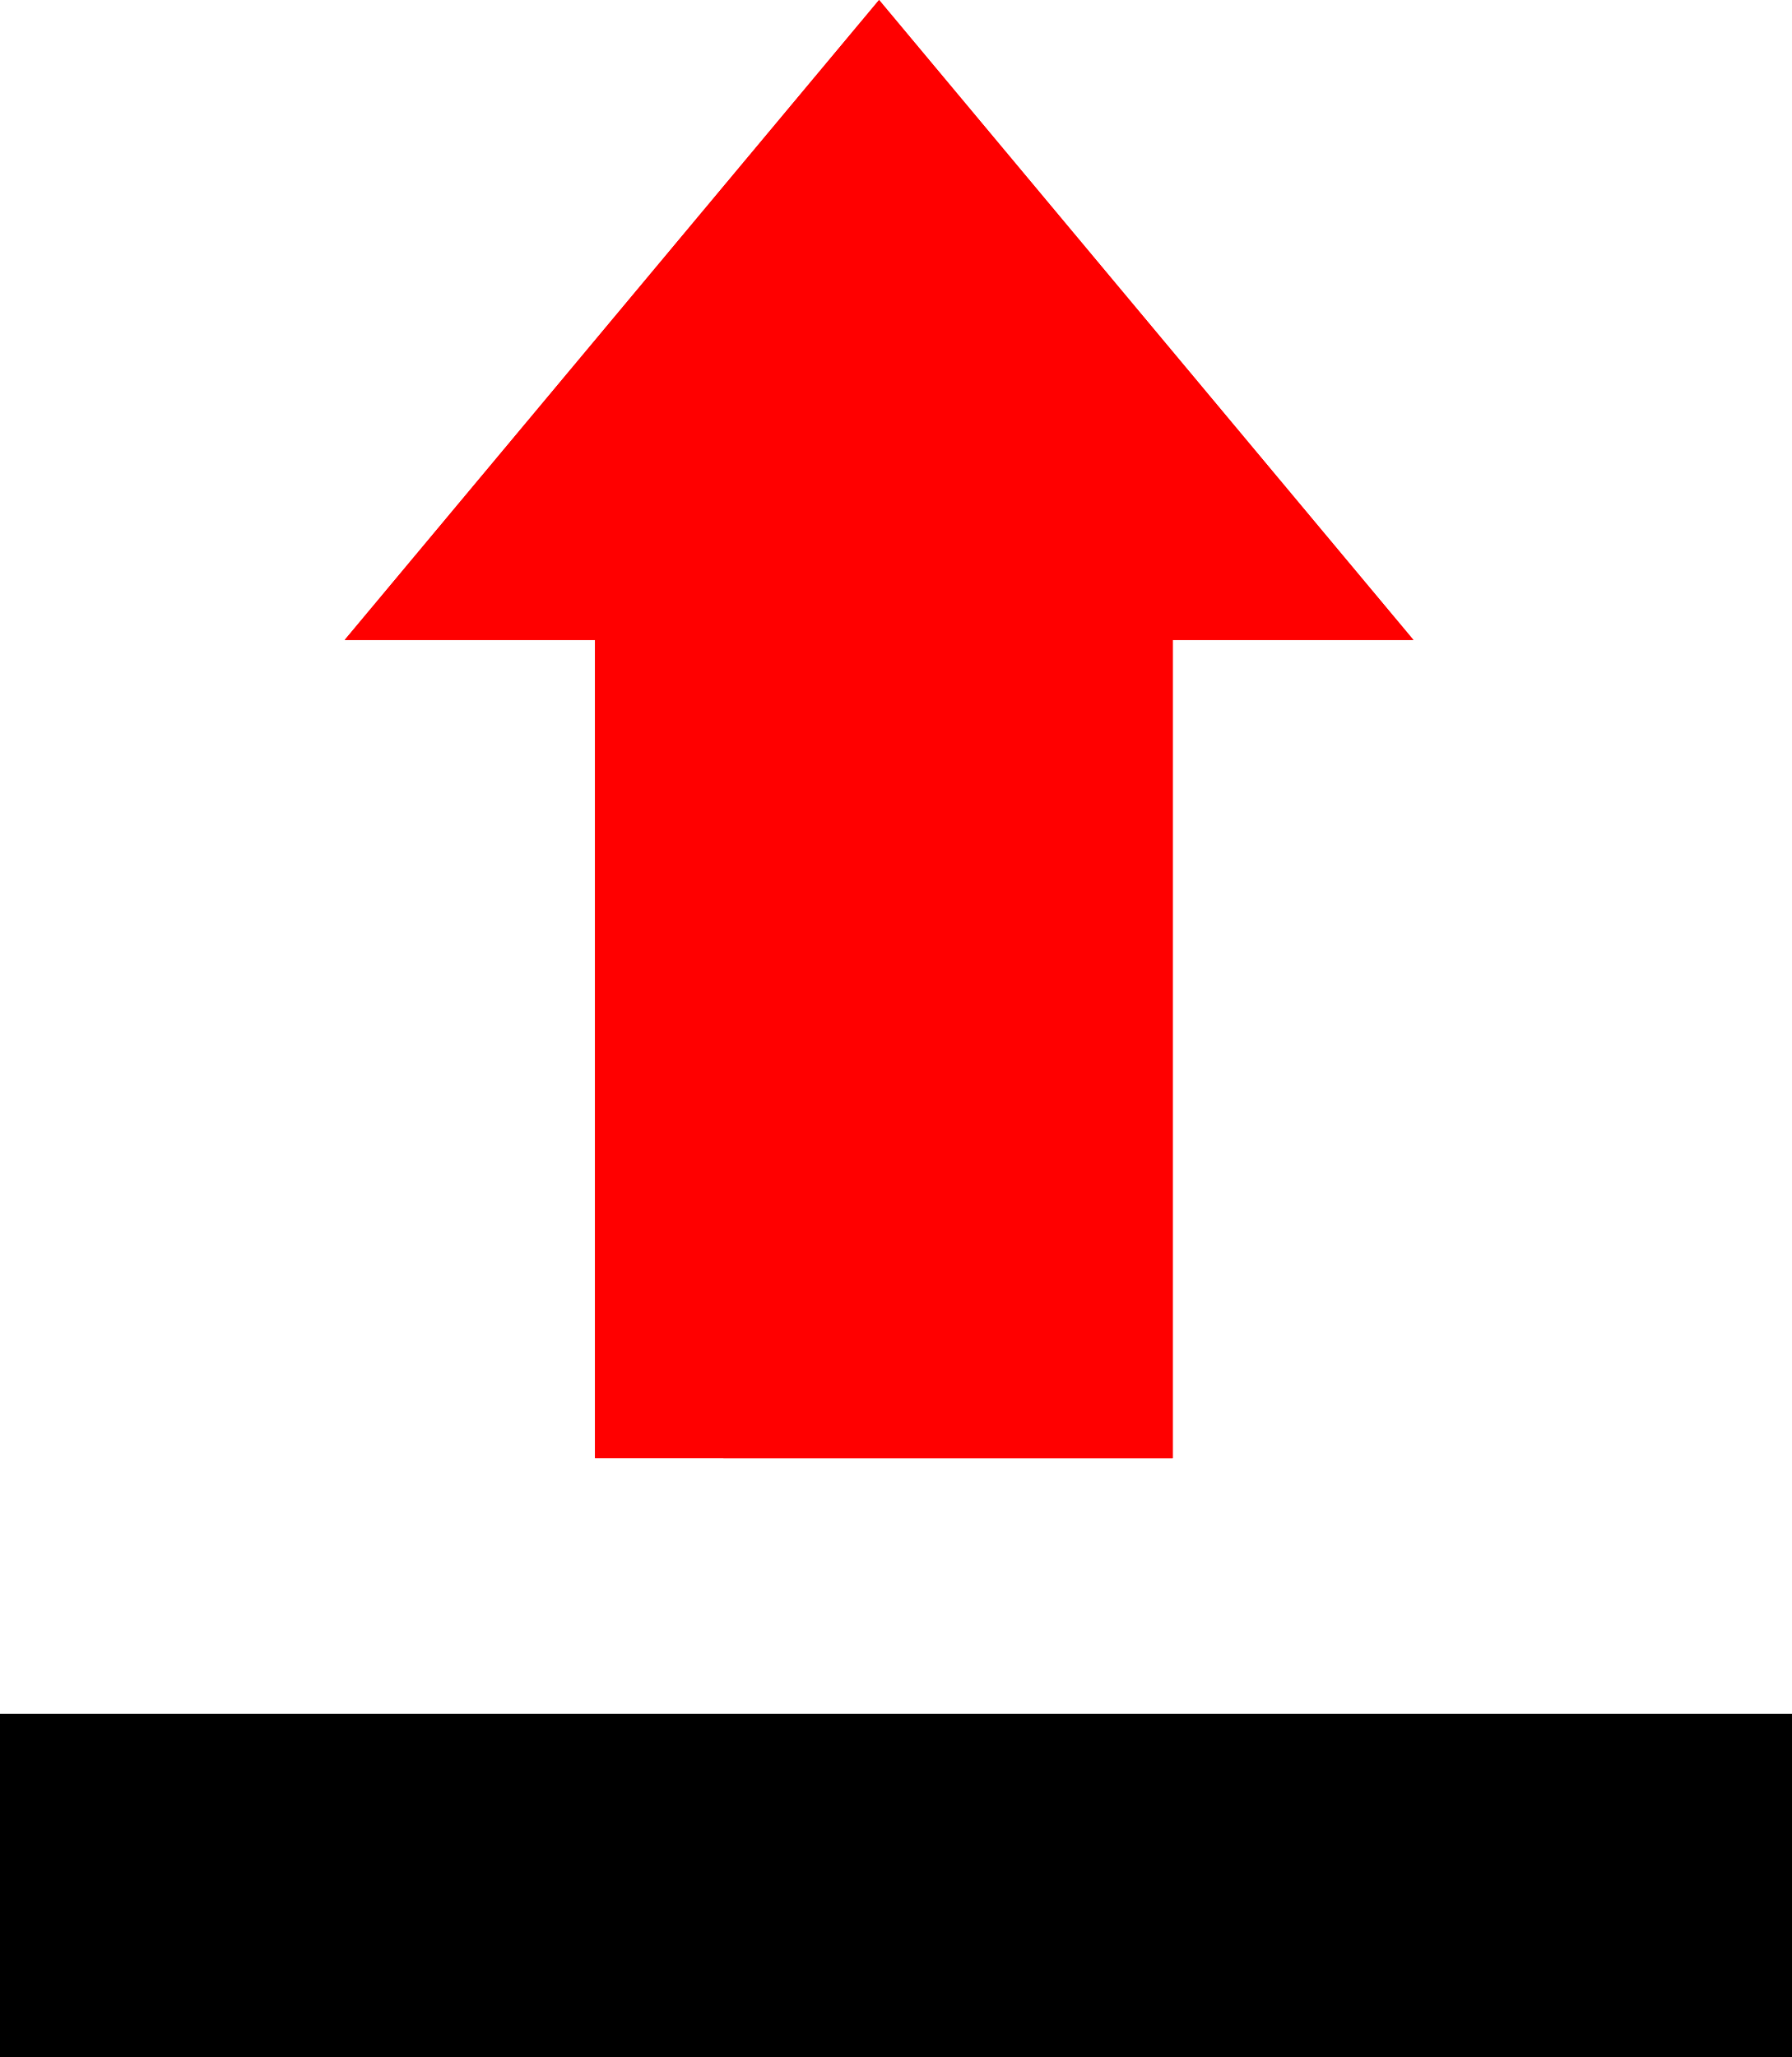
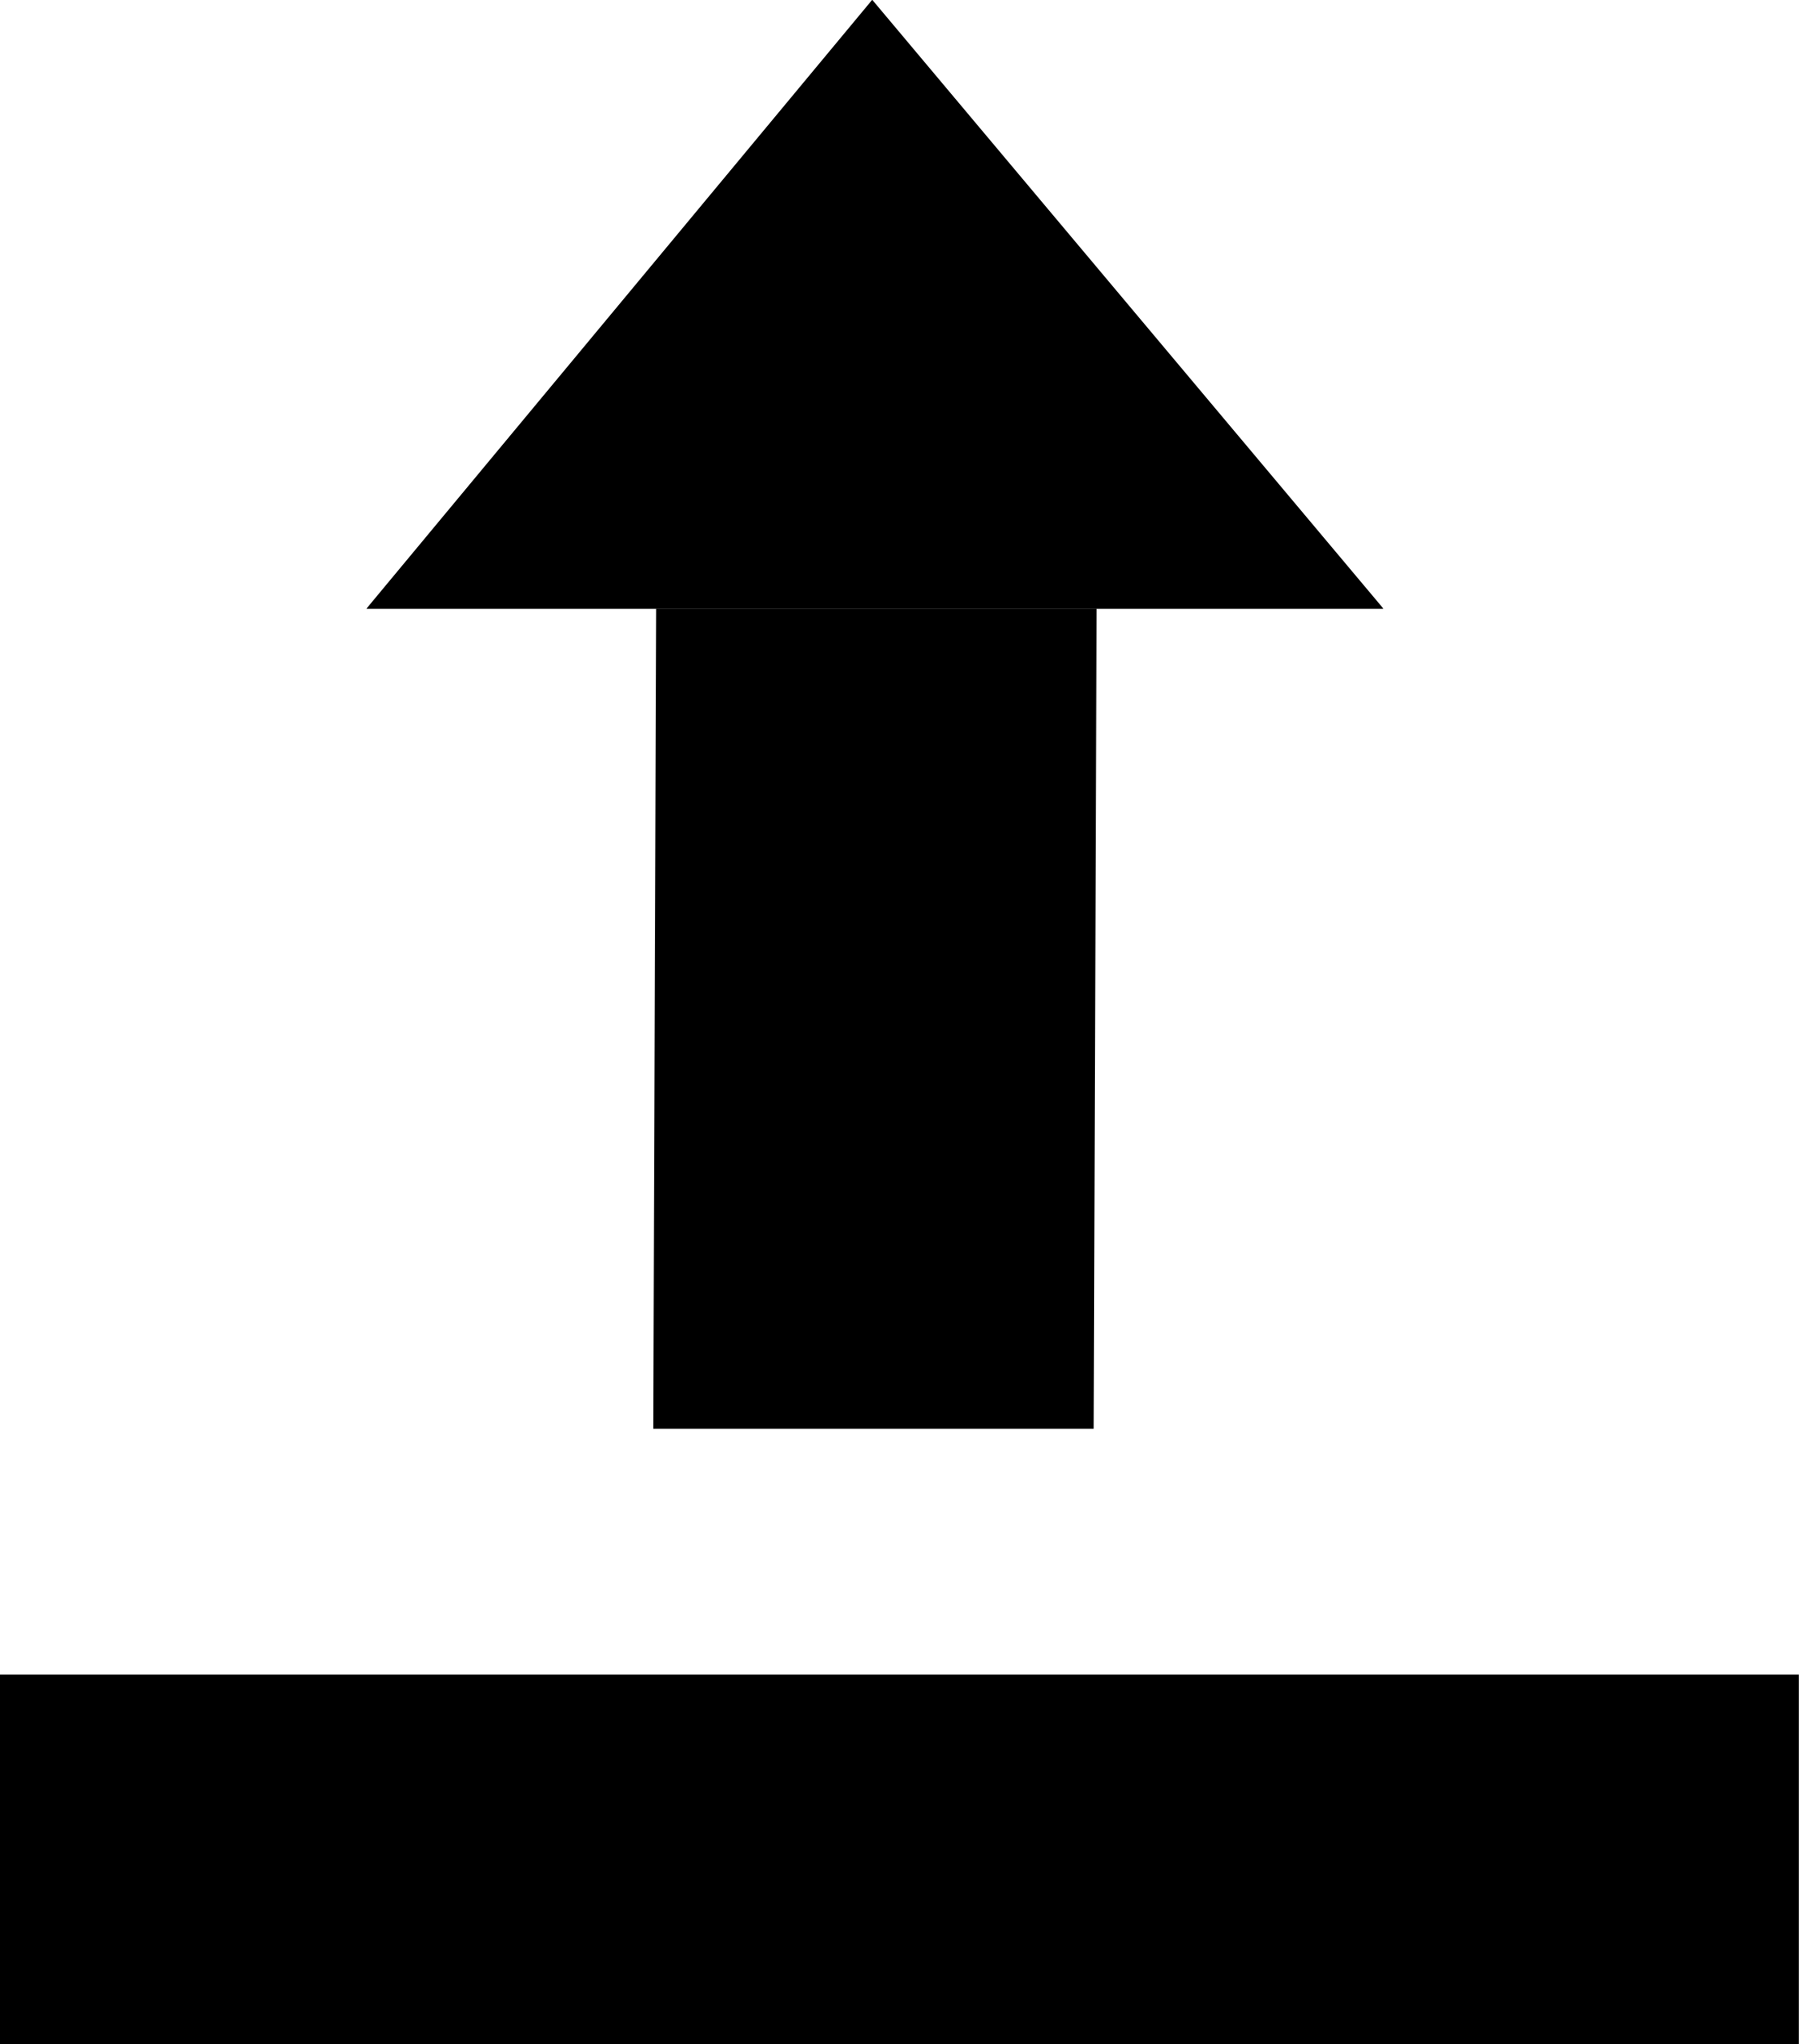
- <svg xmlns="http://www.w3.org/2000/svg" viewBox="64.567 72.884 459.065 527.135">
-   <g id="Layer_1" transform="matrix(-1, 0, 0, -1, 384.1949, 503.9263)">
-     <g transform="matrix(0.999999, 0.000017, -0.000017, 0.999999, -109.4444, 40.74052)" stroke="null" id="svg_5" style="">
-       <path opacity="undefined" d="m276.587,16.629l0,221l-148.048,0l0,-221l148.048,0z" id="svg_1" style="fill: rgb(255, 0, 0); stroke: rgb(0, 0, 0); paint-order: fill; stroke-width: 0px;" />
-       <path opacity="undefined" d="m340.741,226.296l-136.944,164l-136.944,-164l273.889,0z" id="svg_2" style="fill: rgb(255, 0, 0); stroke: rgb(0, 0, 0); paint-order: fill; stroke-width: 0px;" />
-       <path opacity="undefined" d="m276.587,16.629l0,221l-148.048,0l0,-221l148.048,0z" id="svg_3" style="fill: rgb(255, 0, 0); stroke: rgb(0, 0, 0); paint-order: fill; stroke-width: 0px;" />
-       <path opacity="undefined" d="m340.741,226.296l-136.944,164l-136.944,-164l273.889,0z" id="svg_4" style="fill: rgb(255, 0, 0); stroke: rgb(0, 0, 0); paint-order: fill; stroke-width: 0px;" />
+ <svg xmlns="http://www.w3.org/2000/svg" viewBox="188.434 82.101 460.065 522.85" version="1.1" id="svg113" width="460.065" height="522.849">
+   <defs id="defs117" />
+   <g id="Layer_1" transform="rotate(180,182.6183,254.7005)">
+     <g id="g-2" transform="rotate(180,76.04878,184.1331)">
+       <g id="g-4" transform="rotate(180,147.7115,180.5977)">
+         <g transform="matrix(0.94929,1.6e-5,-0.00419,0.94929,-217.6596,44.24437)" stroke="null" id="g-6">
+           <g id="g372">
+             <g transform="matrix(-0.9999999,3.3709401e-5,0.00882765,0.9999999,533.6201,5.76087)" stroke="null" id="g-5">
+               <path opacity="undefined" d="m 340.741,226.296 -136.944,164 -136.944,-164 h 273.889 z" id="path-10" style="stroke:#000000;stroke-width:0px;paint-order:fill" />
+               <path opacity="undefined" d="m 340.741,226.296 -136.944,164 -136.944,-164 h 273.889 z" id="path-12" style="stroke:#000000;stroke-width:0px;paint-order:fill" />
+             </g>
+             <rect x="82.419" y="-154.167" width="483.552" height="98.448" style="stroke:#000000;stroke-width:1.089" id="rect103" transform="matrix(1,-1.6854702e-5,0.00441378,0.9999903,0,0)" />
+             <path opacity="undefined" d="m 390.567,11.061 0.194,221 -118.661,-5e-4 -0.194,-221 z" id="path-15-6" style="stroke:#000000;stroke-width:0px;paint-order:fill" />
+           </g>
+         </g>
+       </g>
    </g>
-     <rect x="-139.437" y="-96.093" width="459.065" height="87.461" style="stroke: rgb(0, 0, 0);" />
  </g>
</svg>
